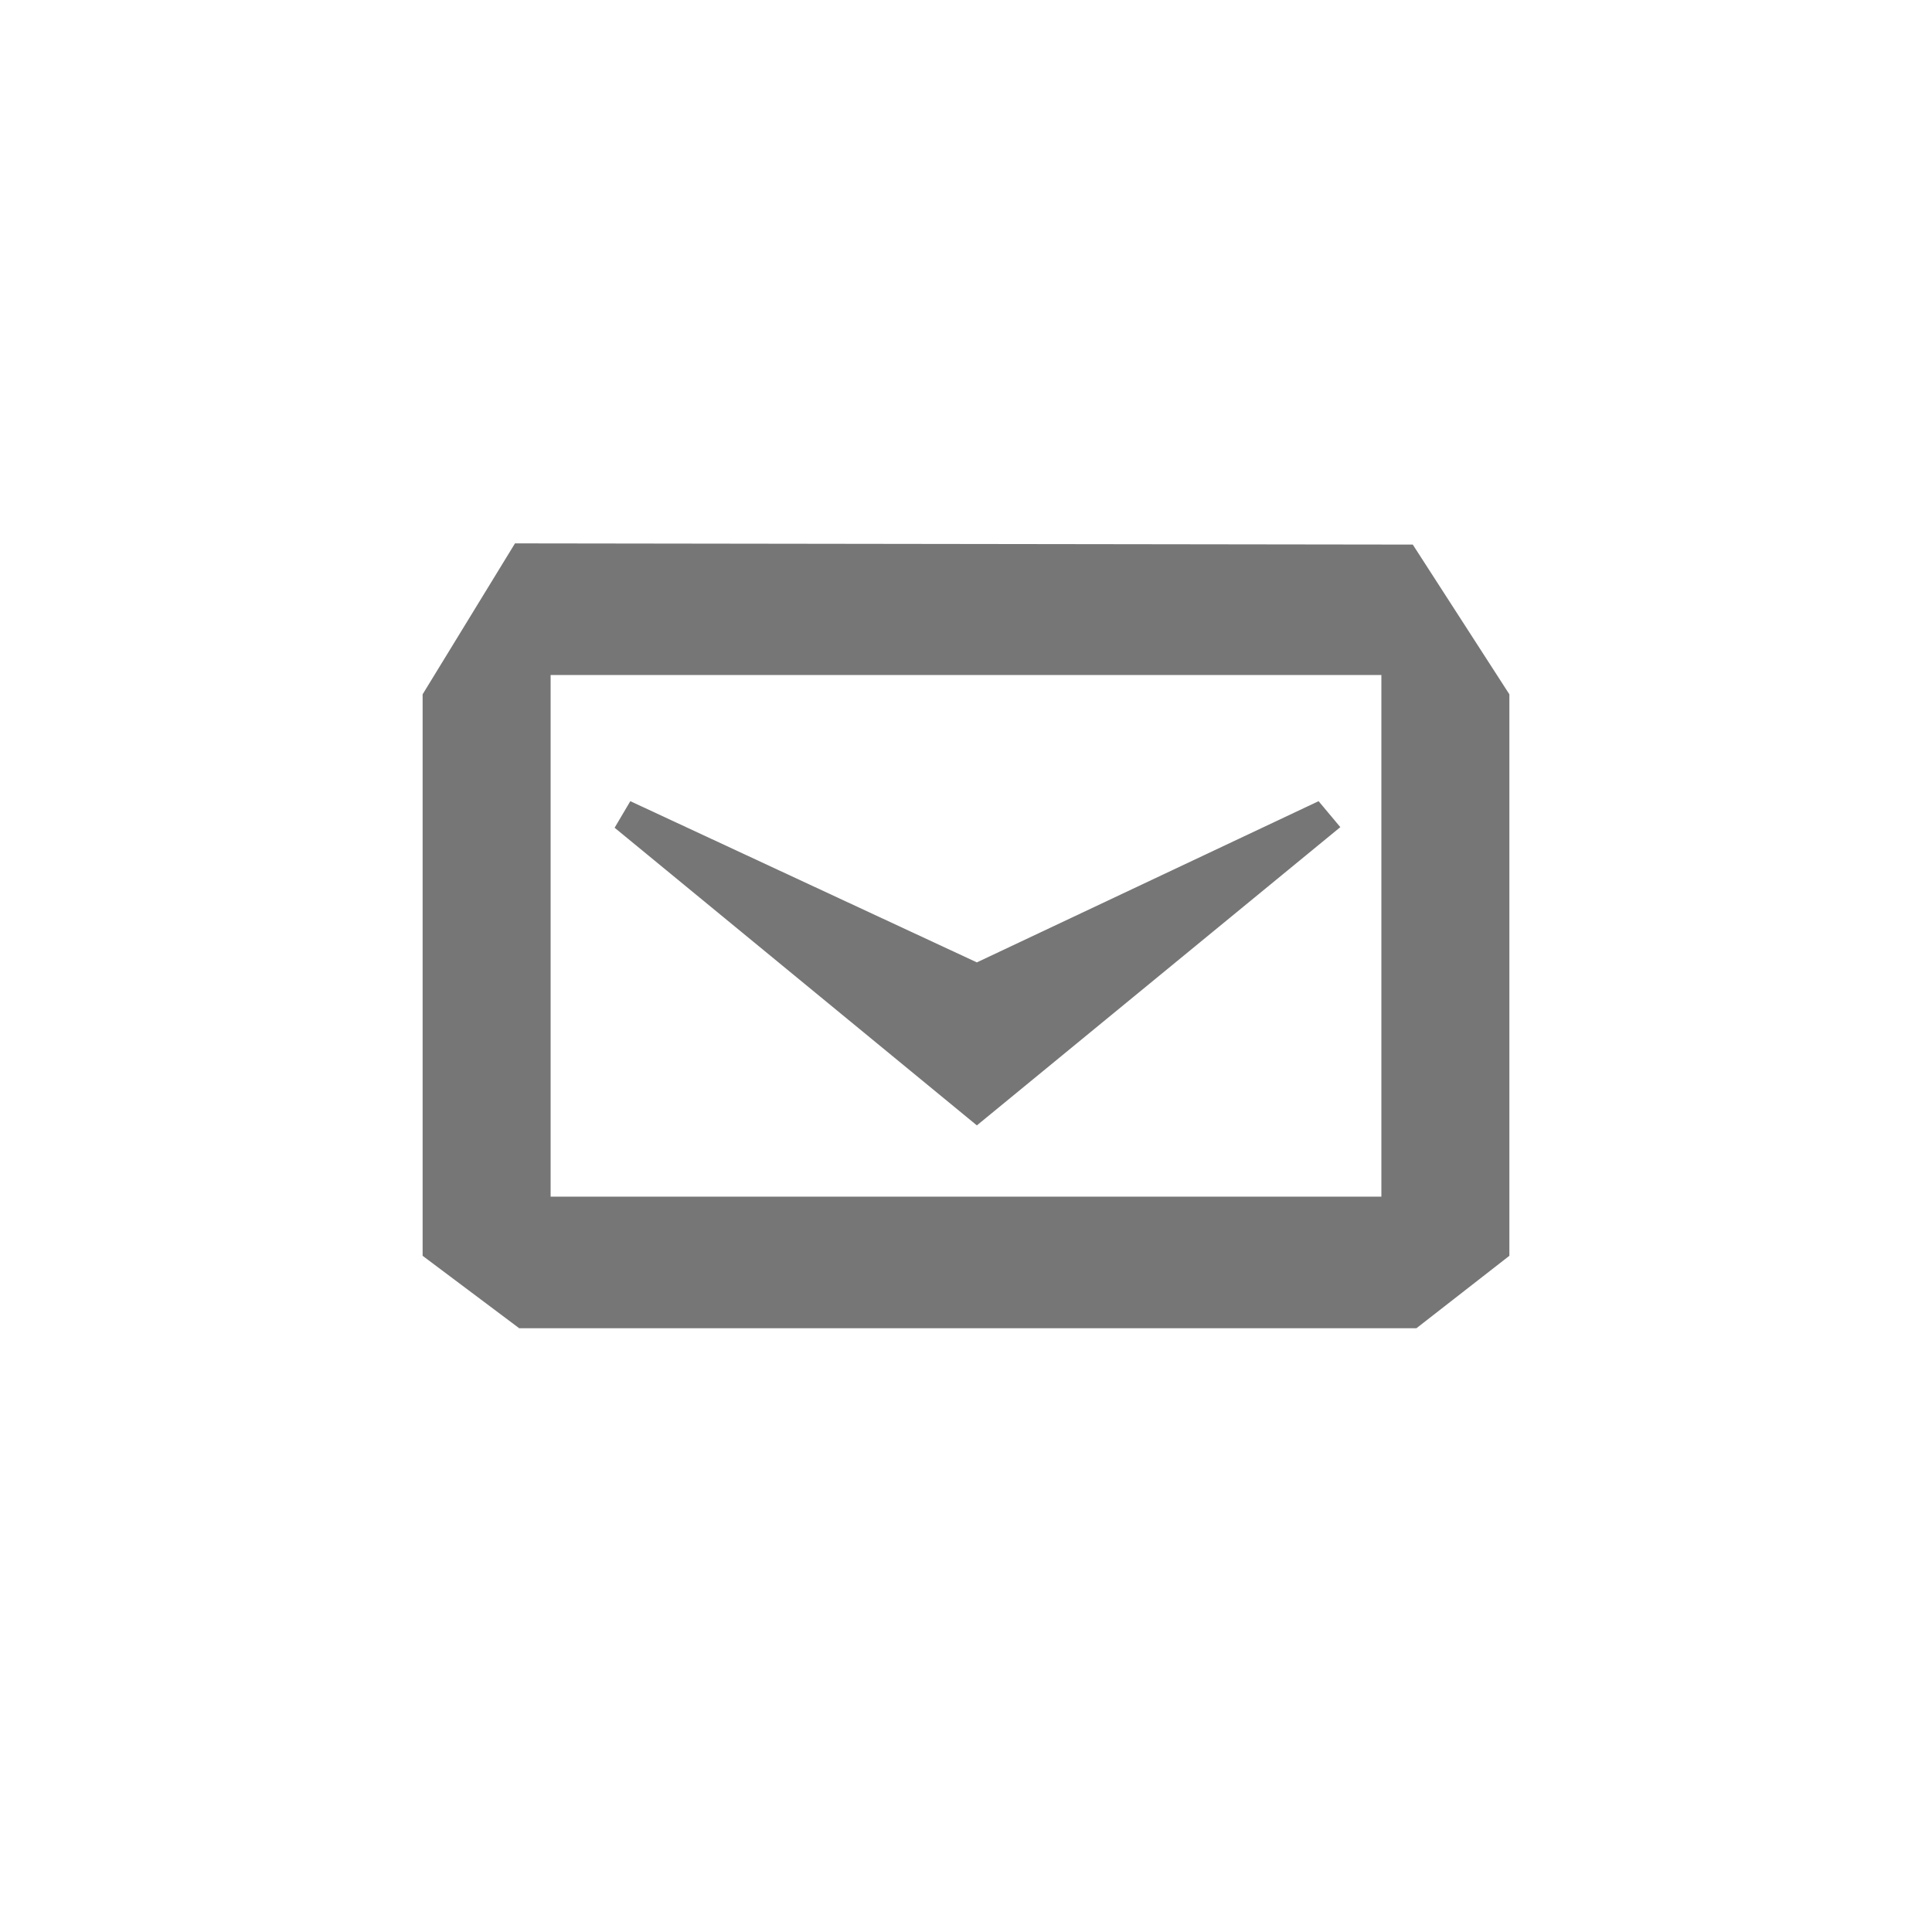
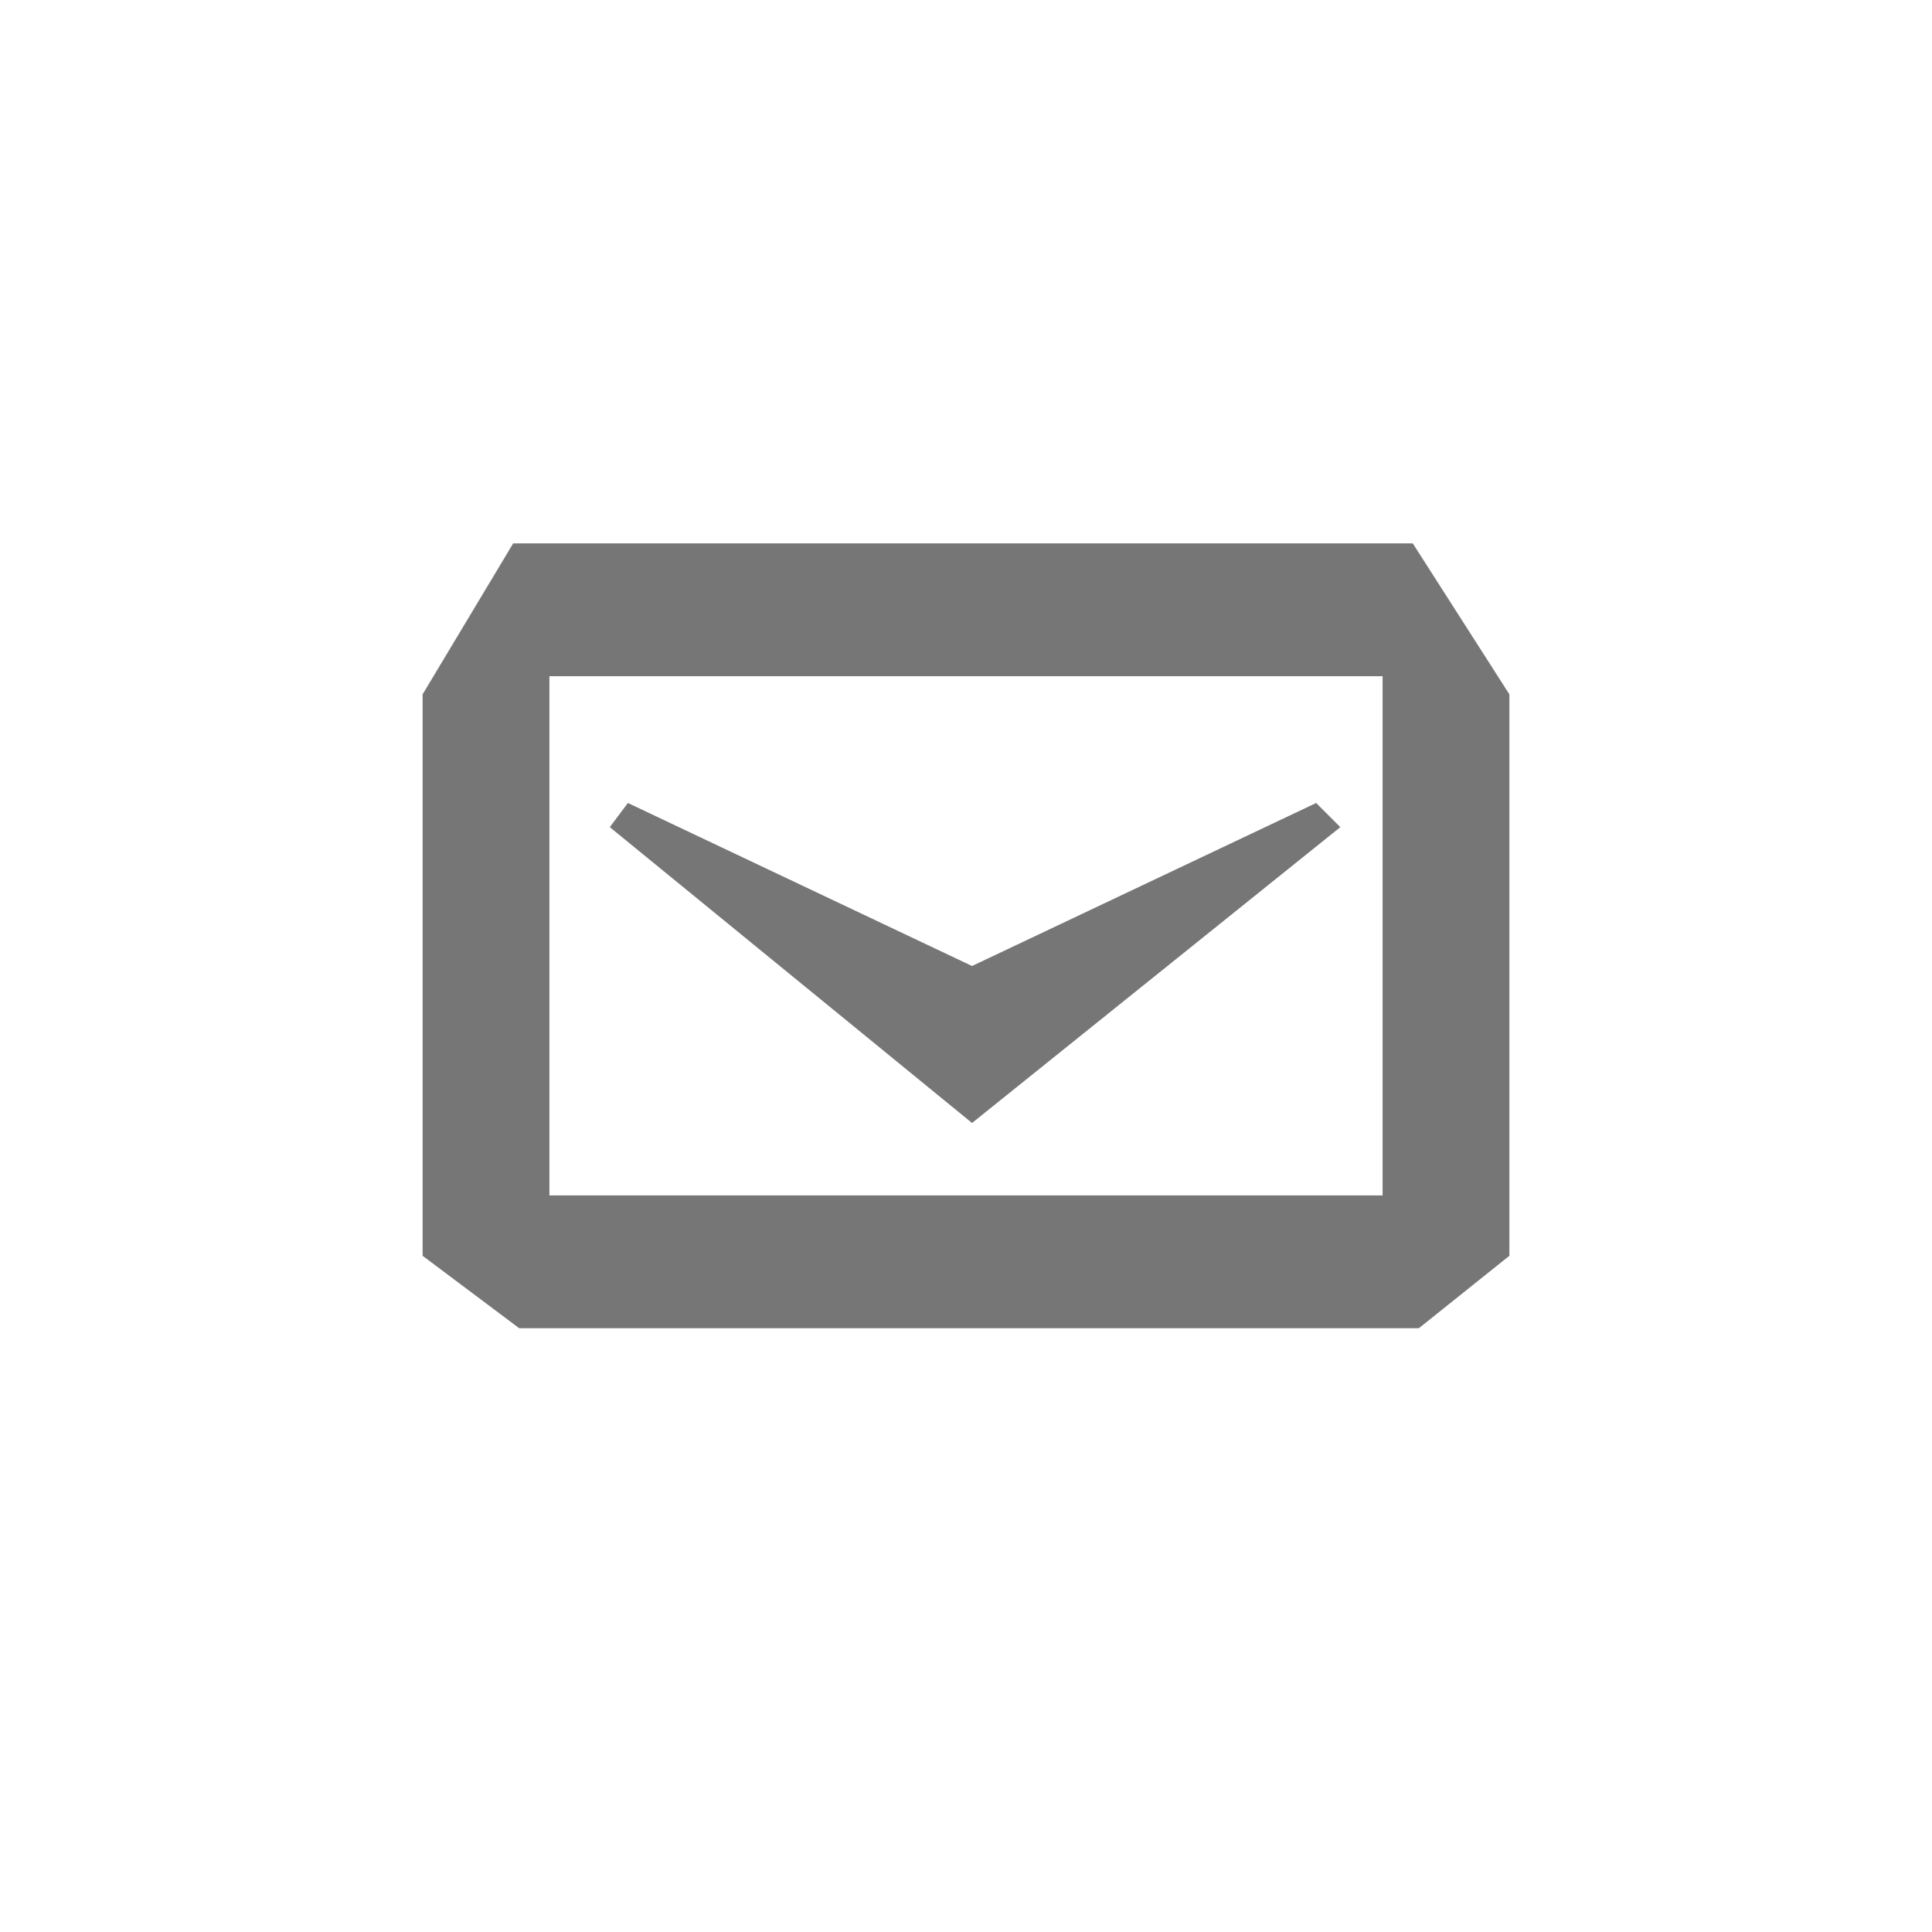
- <svg xmlns="http://www.w3.org/2000/svg" width="32" height="32" viewBox="-2 -2 32 32" enable-background="new -2 -2 36 36">
-   <path fill="#767676" d="M20.2 11.7l-.36-.43-5.66 2.67-5.74-2.67-.26.44 6 4.93zm1.2-4.68l-14.87-.02-1.53 2.5v9.3l1.6 1.2h14.86l1.54-1.2v-9.3l-1.6-2.48zm-.52 10.8h-13.76v-8.64h13.76v8.66z" />
+ <svg xmlns="http://www.w3.org/2000/svg" width="32" height="32" viewBox="-2 -2 32 32">
+   <path fill="#767676" d="M20.2 11.7l-.4-.4-5.7 2.7-5.7-2.7-.3.4 6 4.9 6.1-4.9zm1.2-4.7h-14.9l-1.5 2.5v9.3l1.6 1.2h14.9l1.5-1.2v-9.3l-1.6-2.5zm-.5 10.8h-13.8v-8.6h13.8v8.6z" />
</svg>
